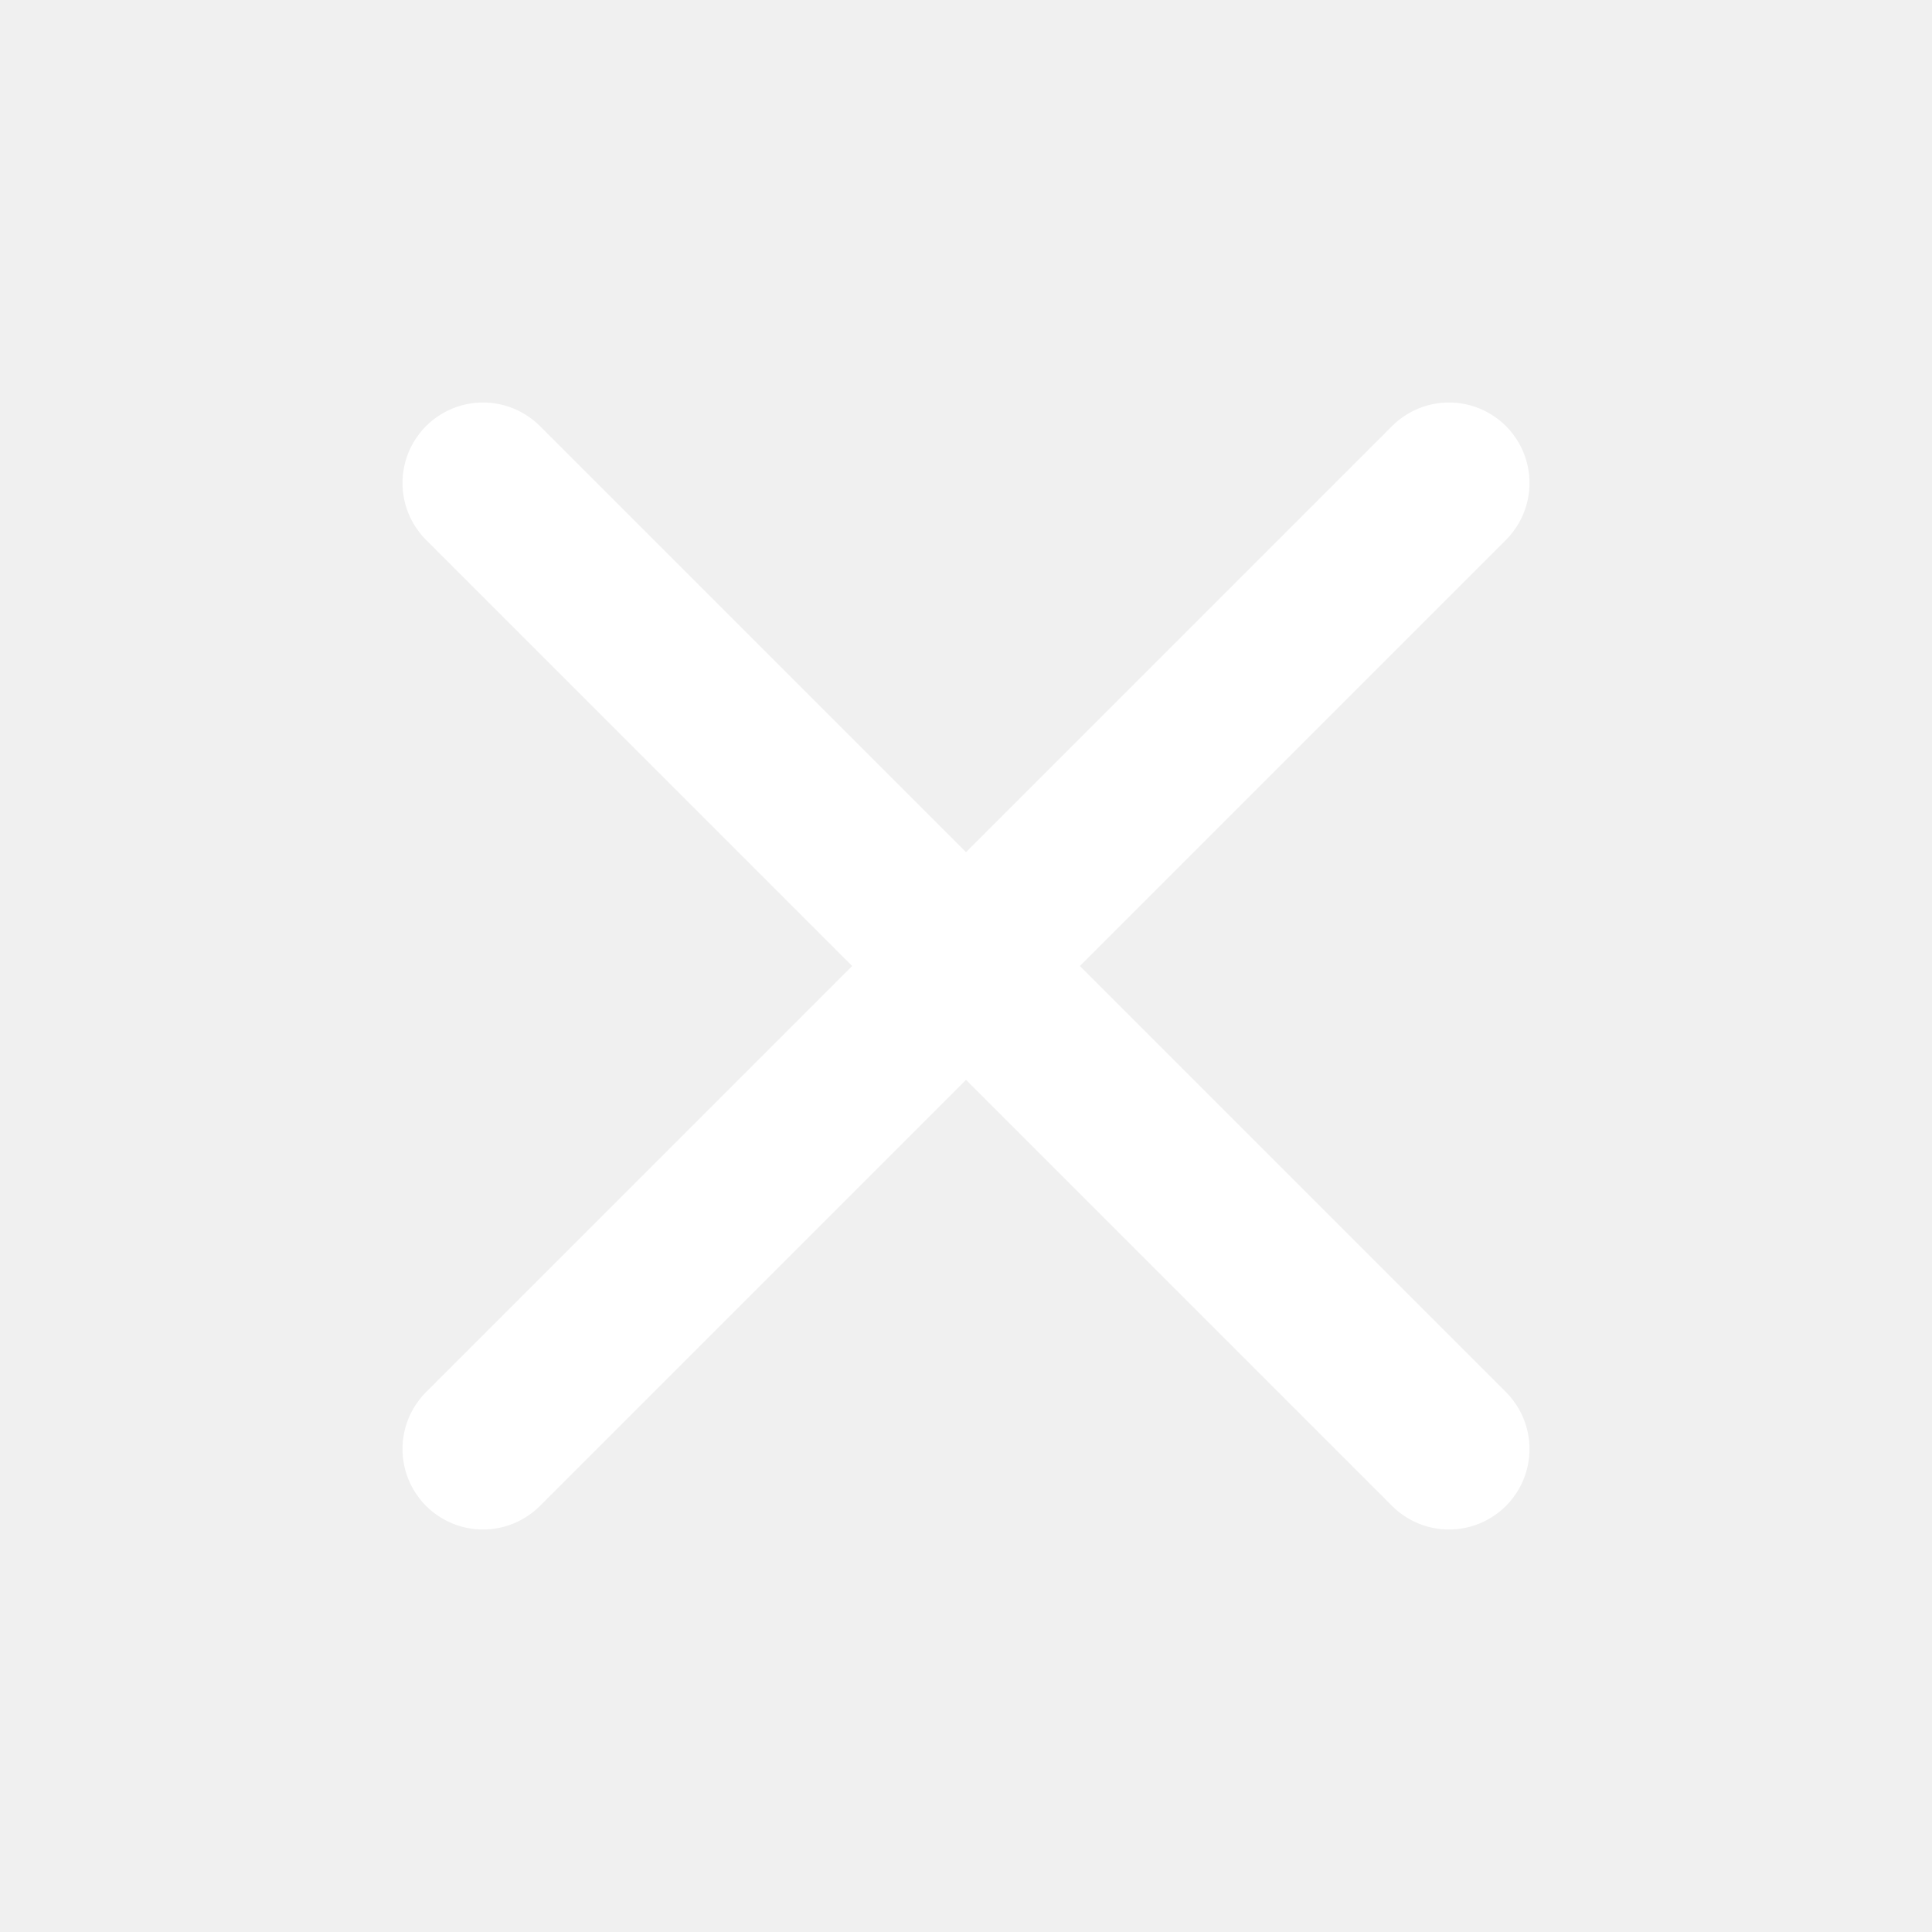
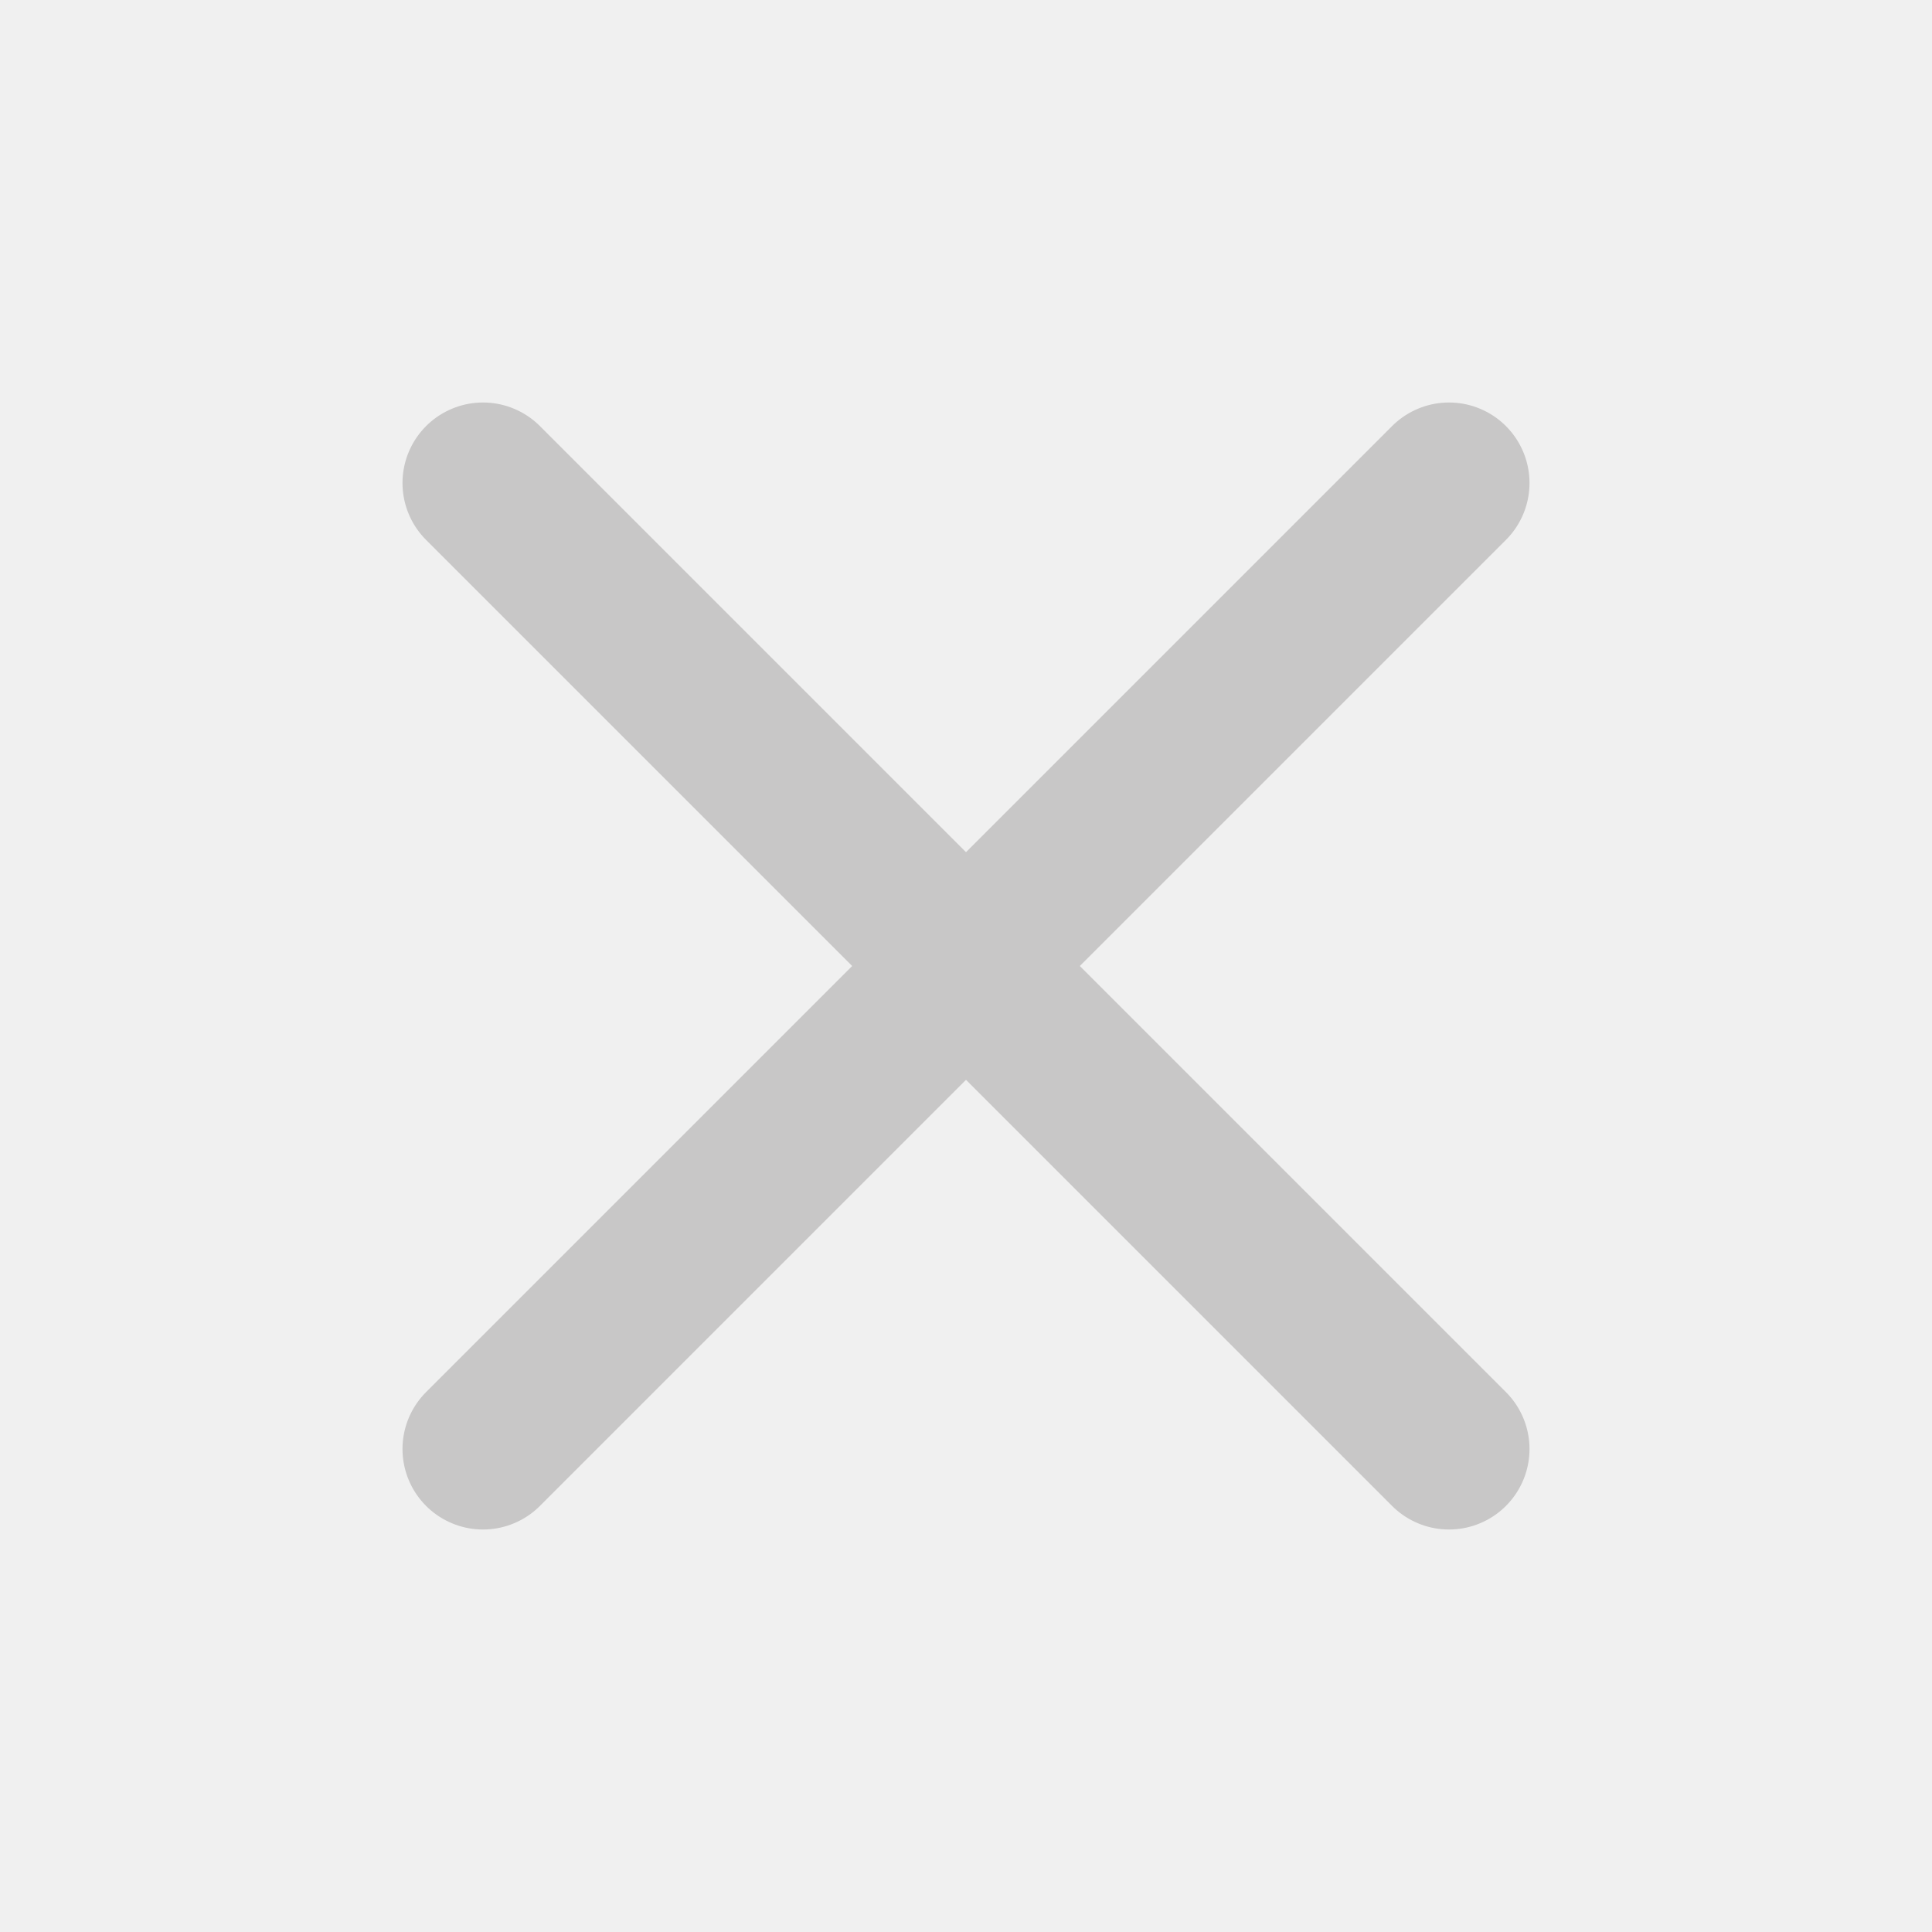
<svg xmlns="http://www.w3.org/2000/svg" width="24" height="24" viewBox="0 0 24 24" fill="none">
-   <path d="M6 18L18 6M6 6L18 18" stroke="white" stroke-width="2" stroke-linecap="round" stroke-linejoin="round" />
+   <path d="M6 18L18 6M6 6L18 18" stroke="#C8C7C7" stroke-width="2" stroke-linecap="round" stroke-linejoin="round" />
</svg>
